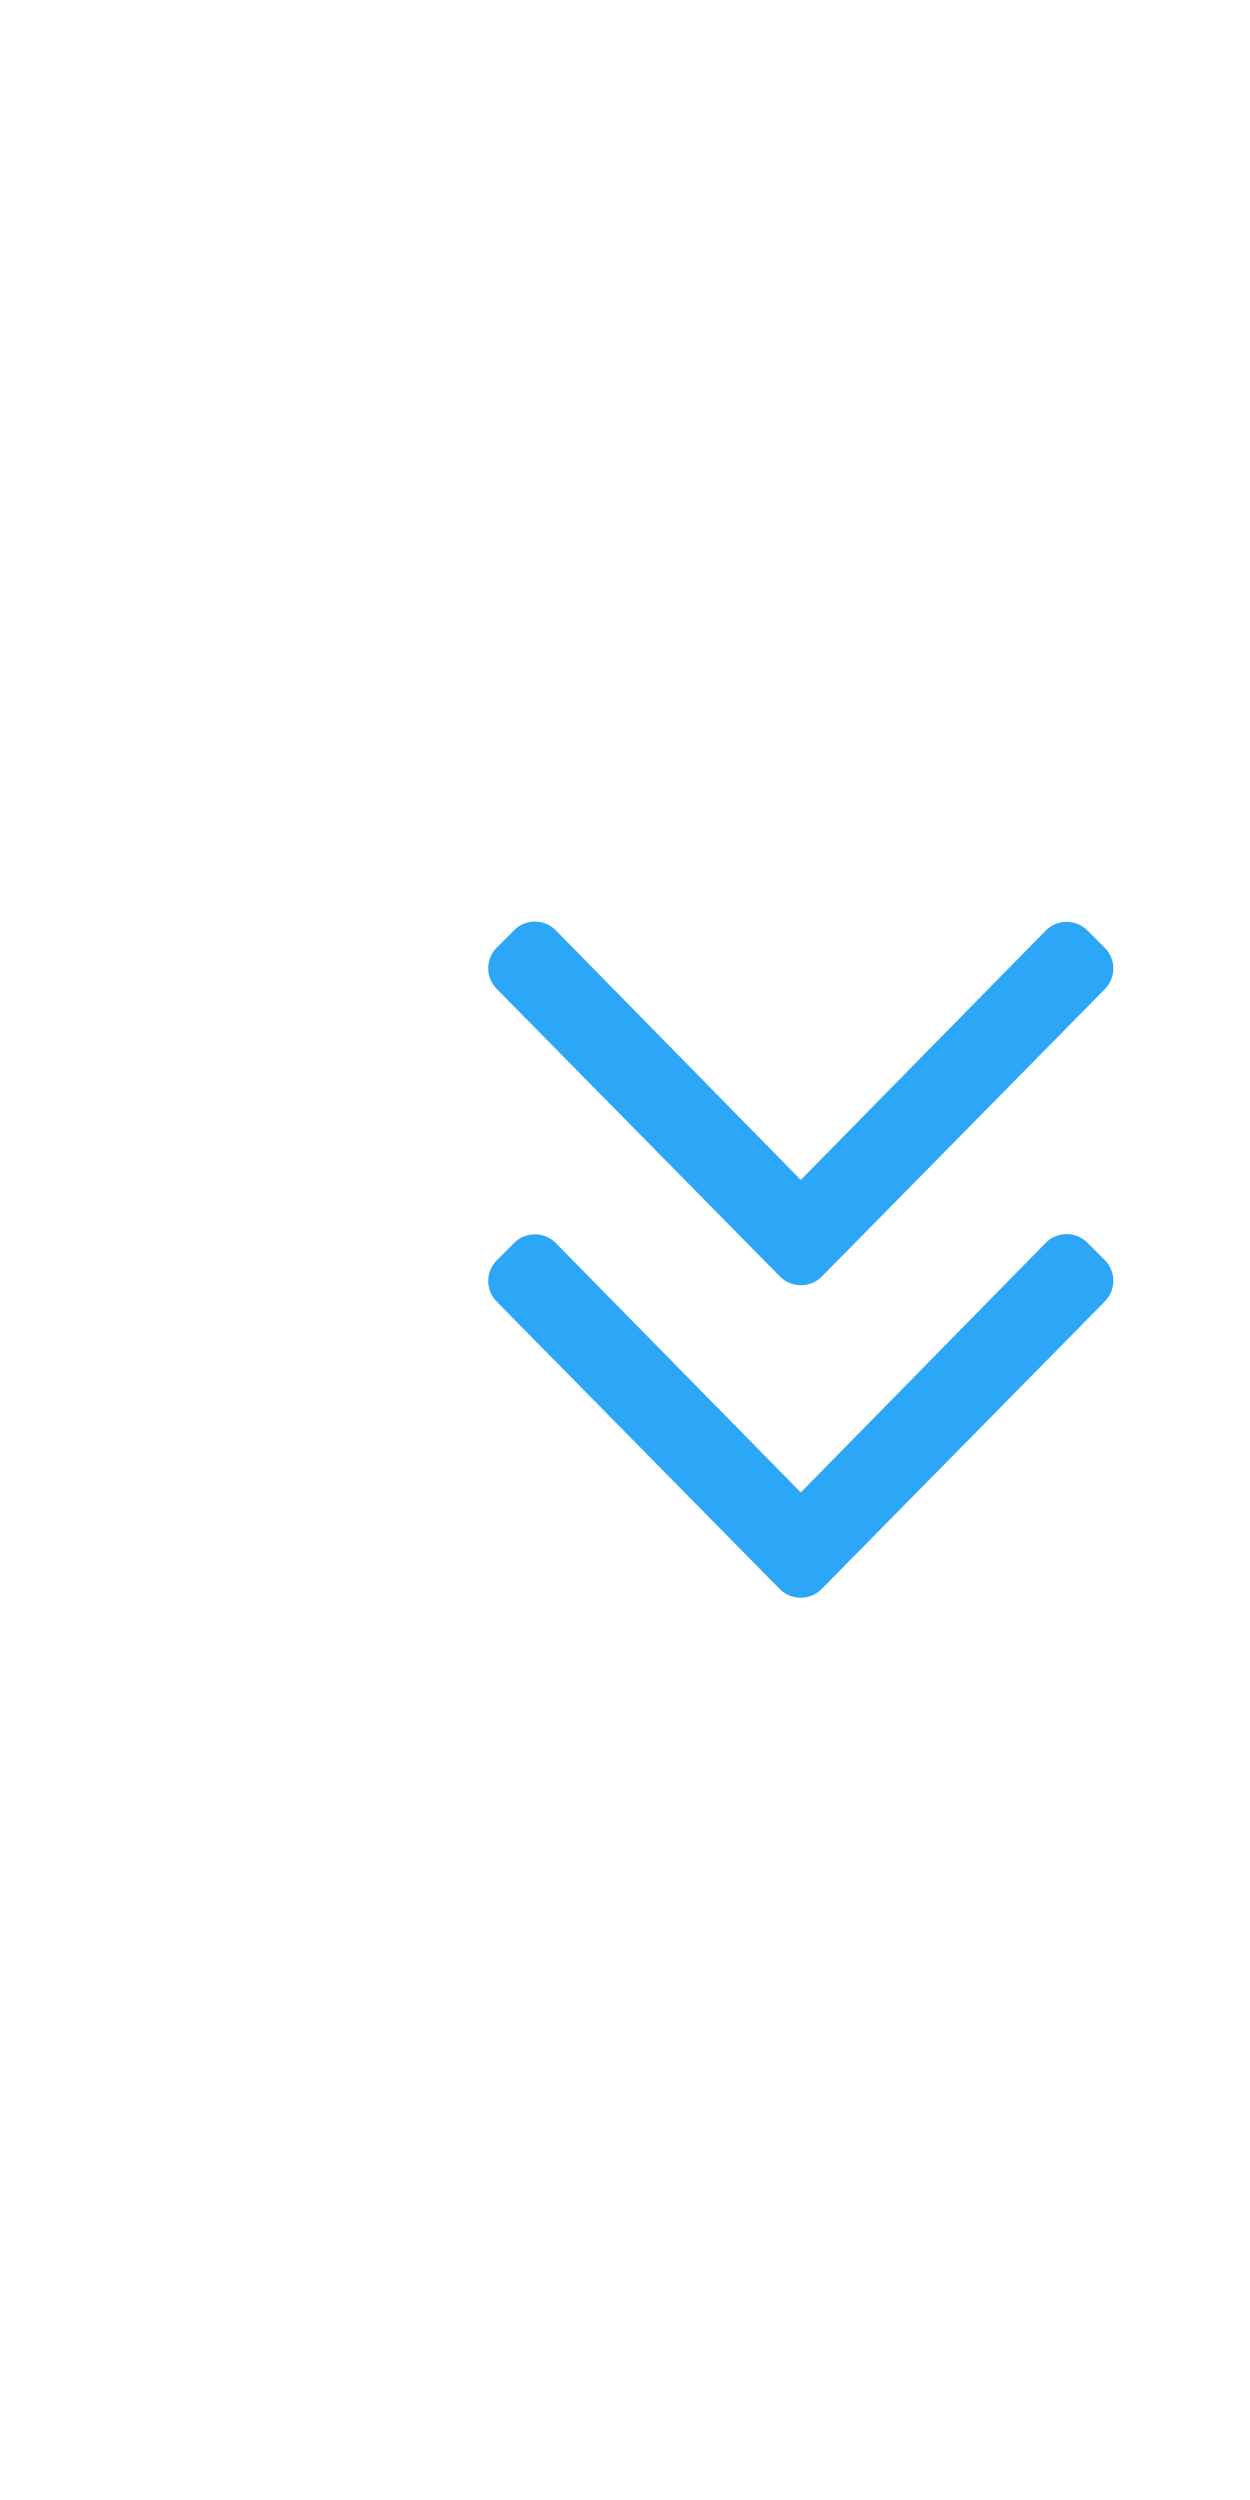
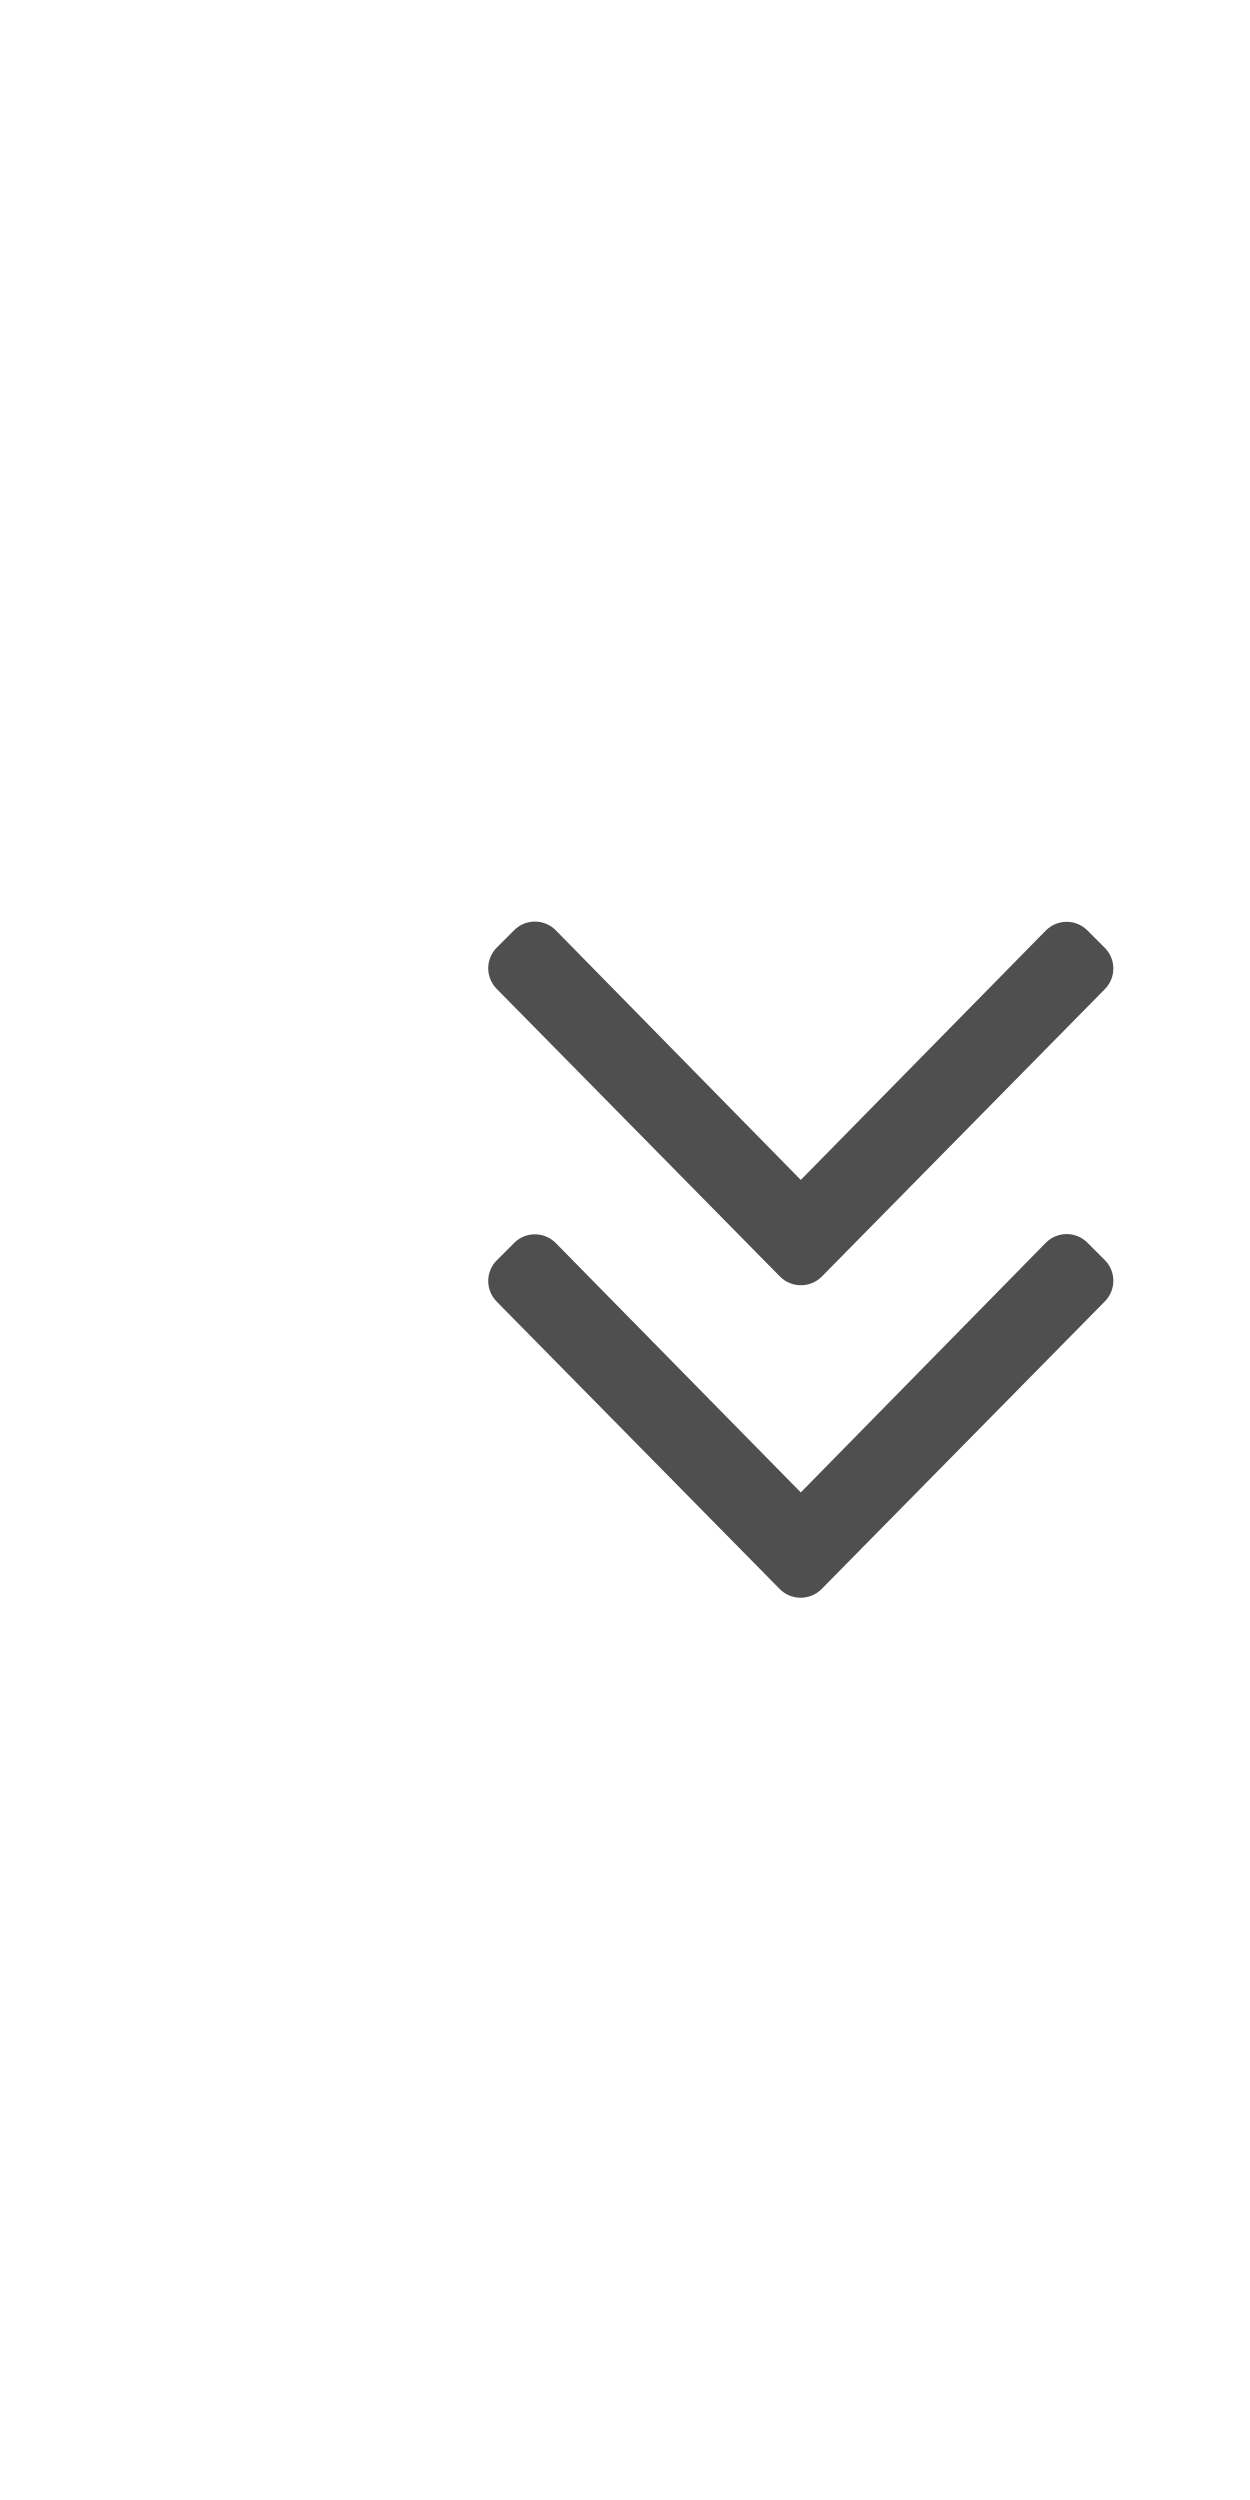
<svg xmlns="http://www.w3.org/2000/svg" aria-hidden="true" focusable="false" data-prefix="fal" data-icon="angle-double-down" role="img" viewBox="0 0 256 512" class="svg-inline--fa fa-angle-double-down fa-w-8 fa-9x">
-   <path fill="#2ca7f8" transform="scale(0.5) translate(200, 260)" d="M119.5 262.9L3.5 145.1c-4.7-4.7-4.7-12.3 0-17l7.1-7.1c4.7-4.7 12.3-4.7 17 0L128 223.3l100.4-102.2c4.7-4.7 12.3-4.7 17 0l7.1 7.1c4.7 4.7 4.7 12.3 0 17L136.5 263c-4.7 4.6-12.3 4.6-17-.1zm17 128l116-117.8c4.7-4.7 4.7-12.3 0-17l-7.1-7.1c-4.7-4.7-12.3-4.7-17 0L128 351.3 27.6 249.1c-4.7-4.7-12.3-4.7-17 0l-7.1 7.1c-4.7 4.7-4.7 12.3 0 17l116 117.8c4.7 4.6 12.3 4.6 17-.1z" class="" />
+   <path fill="#4F4F4F" transform="scale(0.5) translate(200, 260)" d="M119.5 262.9L3.5 145.1c-4.7-4.7-4.7-12.3 0-17l7.1-7.1c4.7-4.7 12.3-4.7 17 0L128 223.3l100.4-102.2c4.7-4.7 12.3-4.7 17 0l7.1 7.1c4.7 4.7 4.7 12.3 0 17L136.5 263c-4.7 4.6-12.3 4.6-17-.1zm17 128l116-117.8c4.7-4.7 4.7-12.3 0-17l-7.1-7.1c-4.7-4.7-12.3-4.7-17 0L128 351.3 27.6 249.1c-4.7-4.7-12.3-4.7-17 0l-7.1 7.1c-4.7 4.7-4.7 12.3 0 17l116 117.8c4.7 4.6 12.3 4.6 17-.1z" class="" />
</svg>
